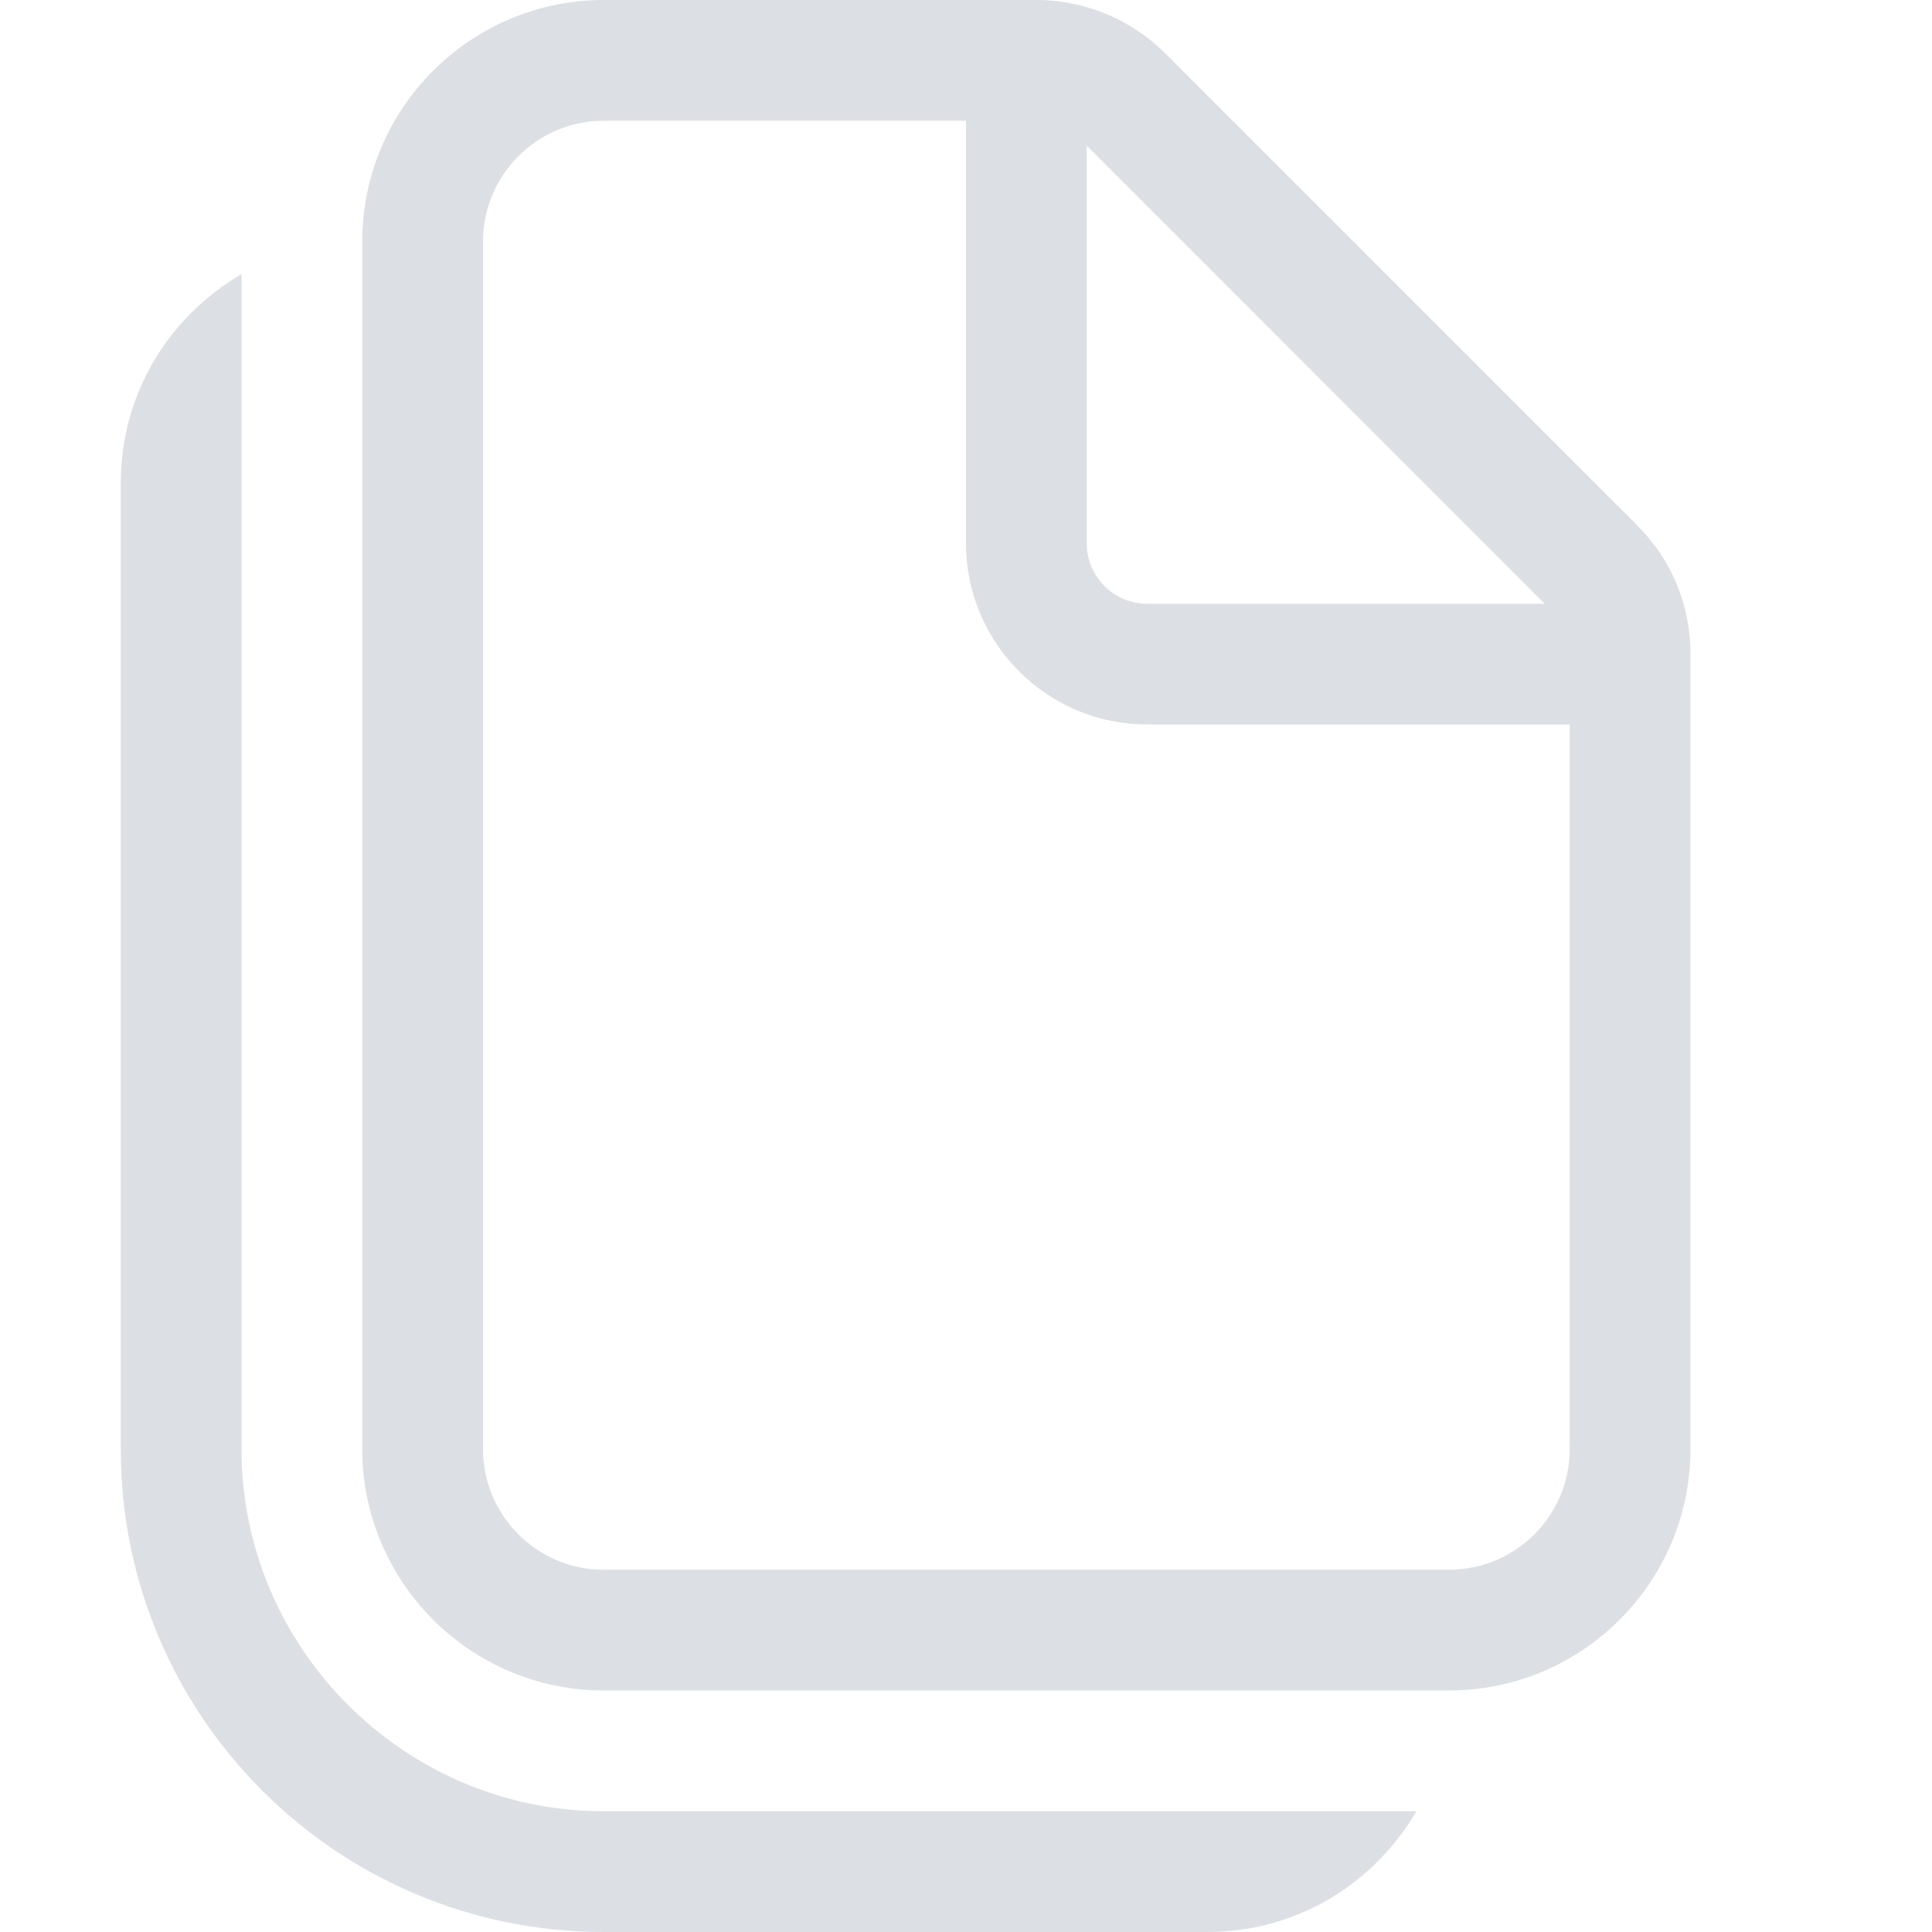
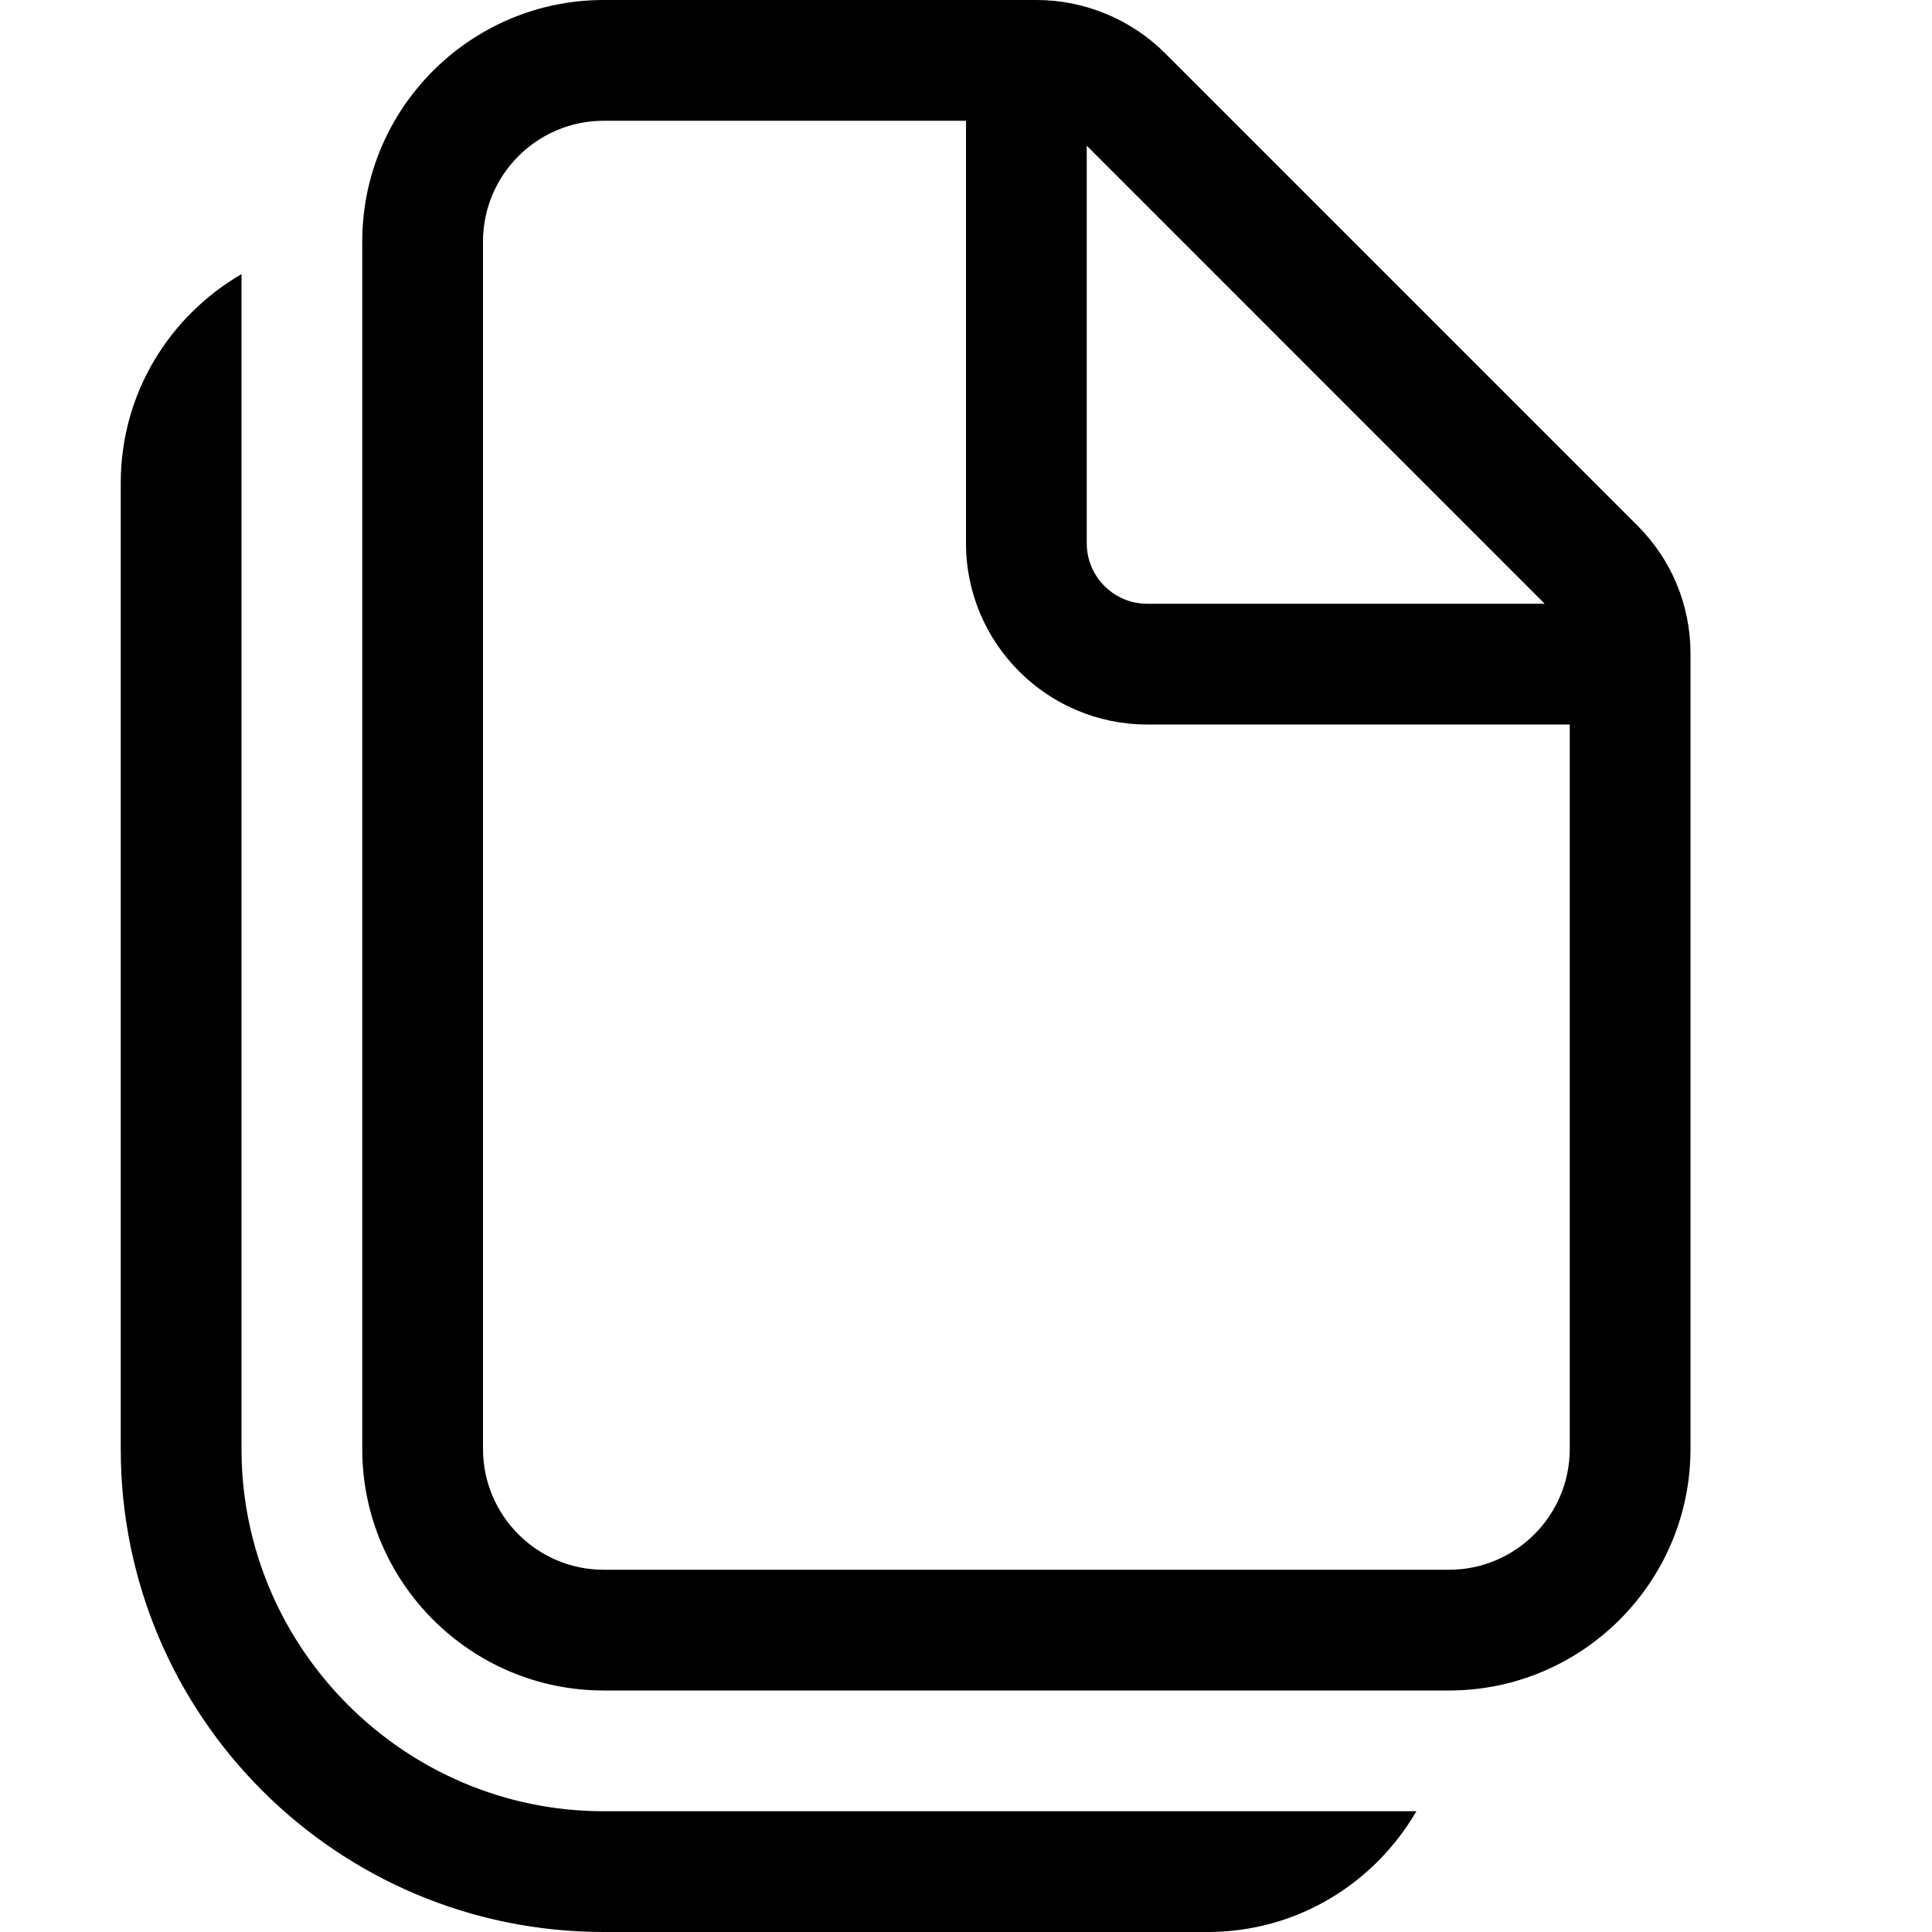
- <svg xmlns="http://www.w3.org/2000/svg" width="24" height="24" viewBox="0 0 24 24" fill="#DCE0E5">
+ <svg xmlns="http://www.w3.org/2000/svg" width="24" height="24" viewBox="0 0 24 24" fill="currentColor">
  <path d="M7.5 22.5H17.595C17.07 23.4 16.11 24 15 24H7.5C4.185 24 1.5 21.315 1.5 18V6C1.5 4.89 2.1 3.93 3 3.405V18C3 20.475 5.025 22.5 7.5 22.5ZM21 8.121V18C21 19.654 19.654 21 18 21H7.5C5.846 21 4.5 19.654 4.5 18V3C4.5 1.345 5.846 0 7.5 0H12.879C13.472 0 14.05 0.24 14.47 0.658L20.341 6.529C20.766 6.954 21 7.519 21 8.121ZM13.5 6.75C13.5 7.164 13.838 7.5 14.25 7.5H19.189L13.5 1.81V6.75ZM19.5 18V9H14.25C13.009 9 12 7.99 12 6.75V1.5H7.5C6.672 1.5 6 2.174 6 3V18C6 18.826 6.672 19.5 7.5 19.5H18C18.828 19.5 19.5 18.826 19.5 18Z" />
</svg>
